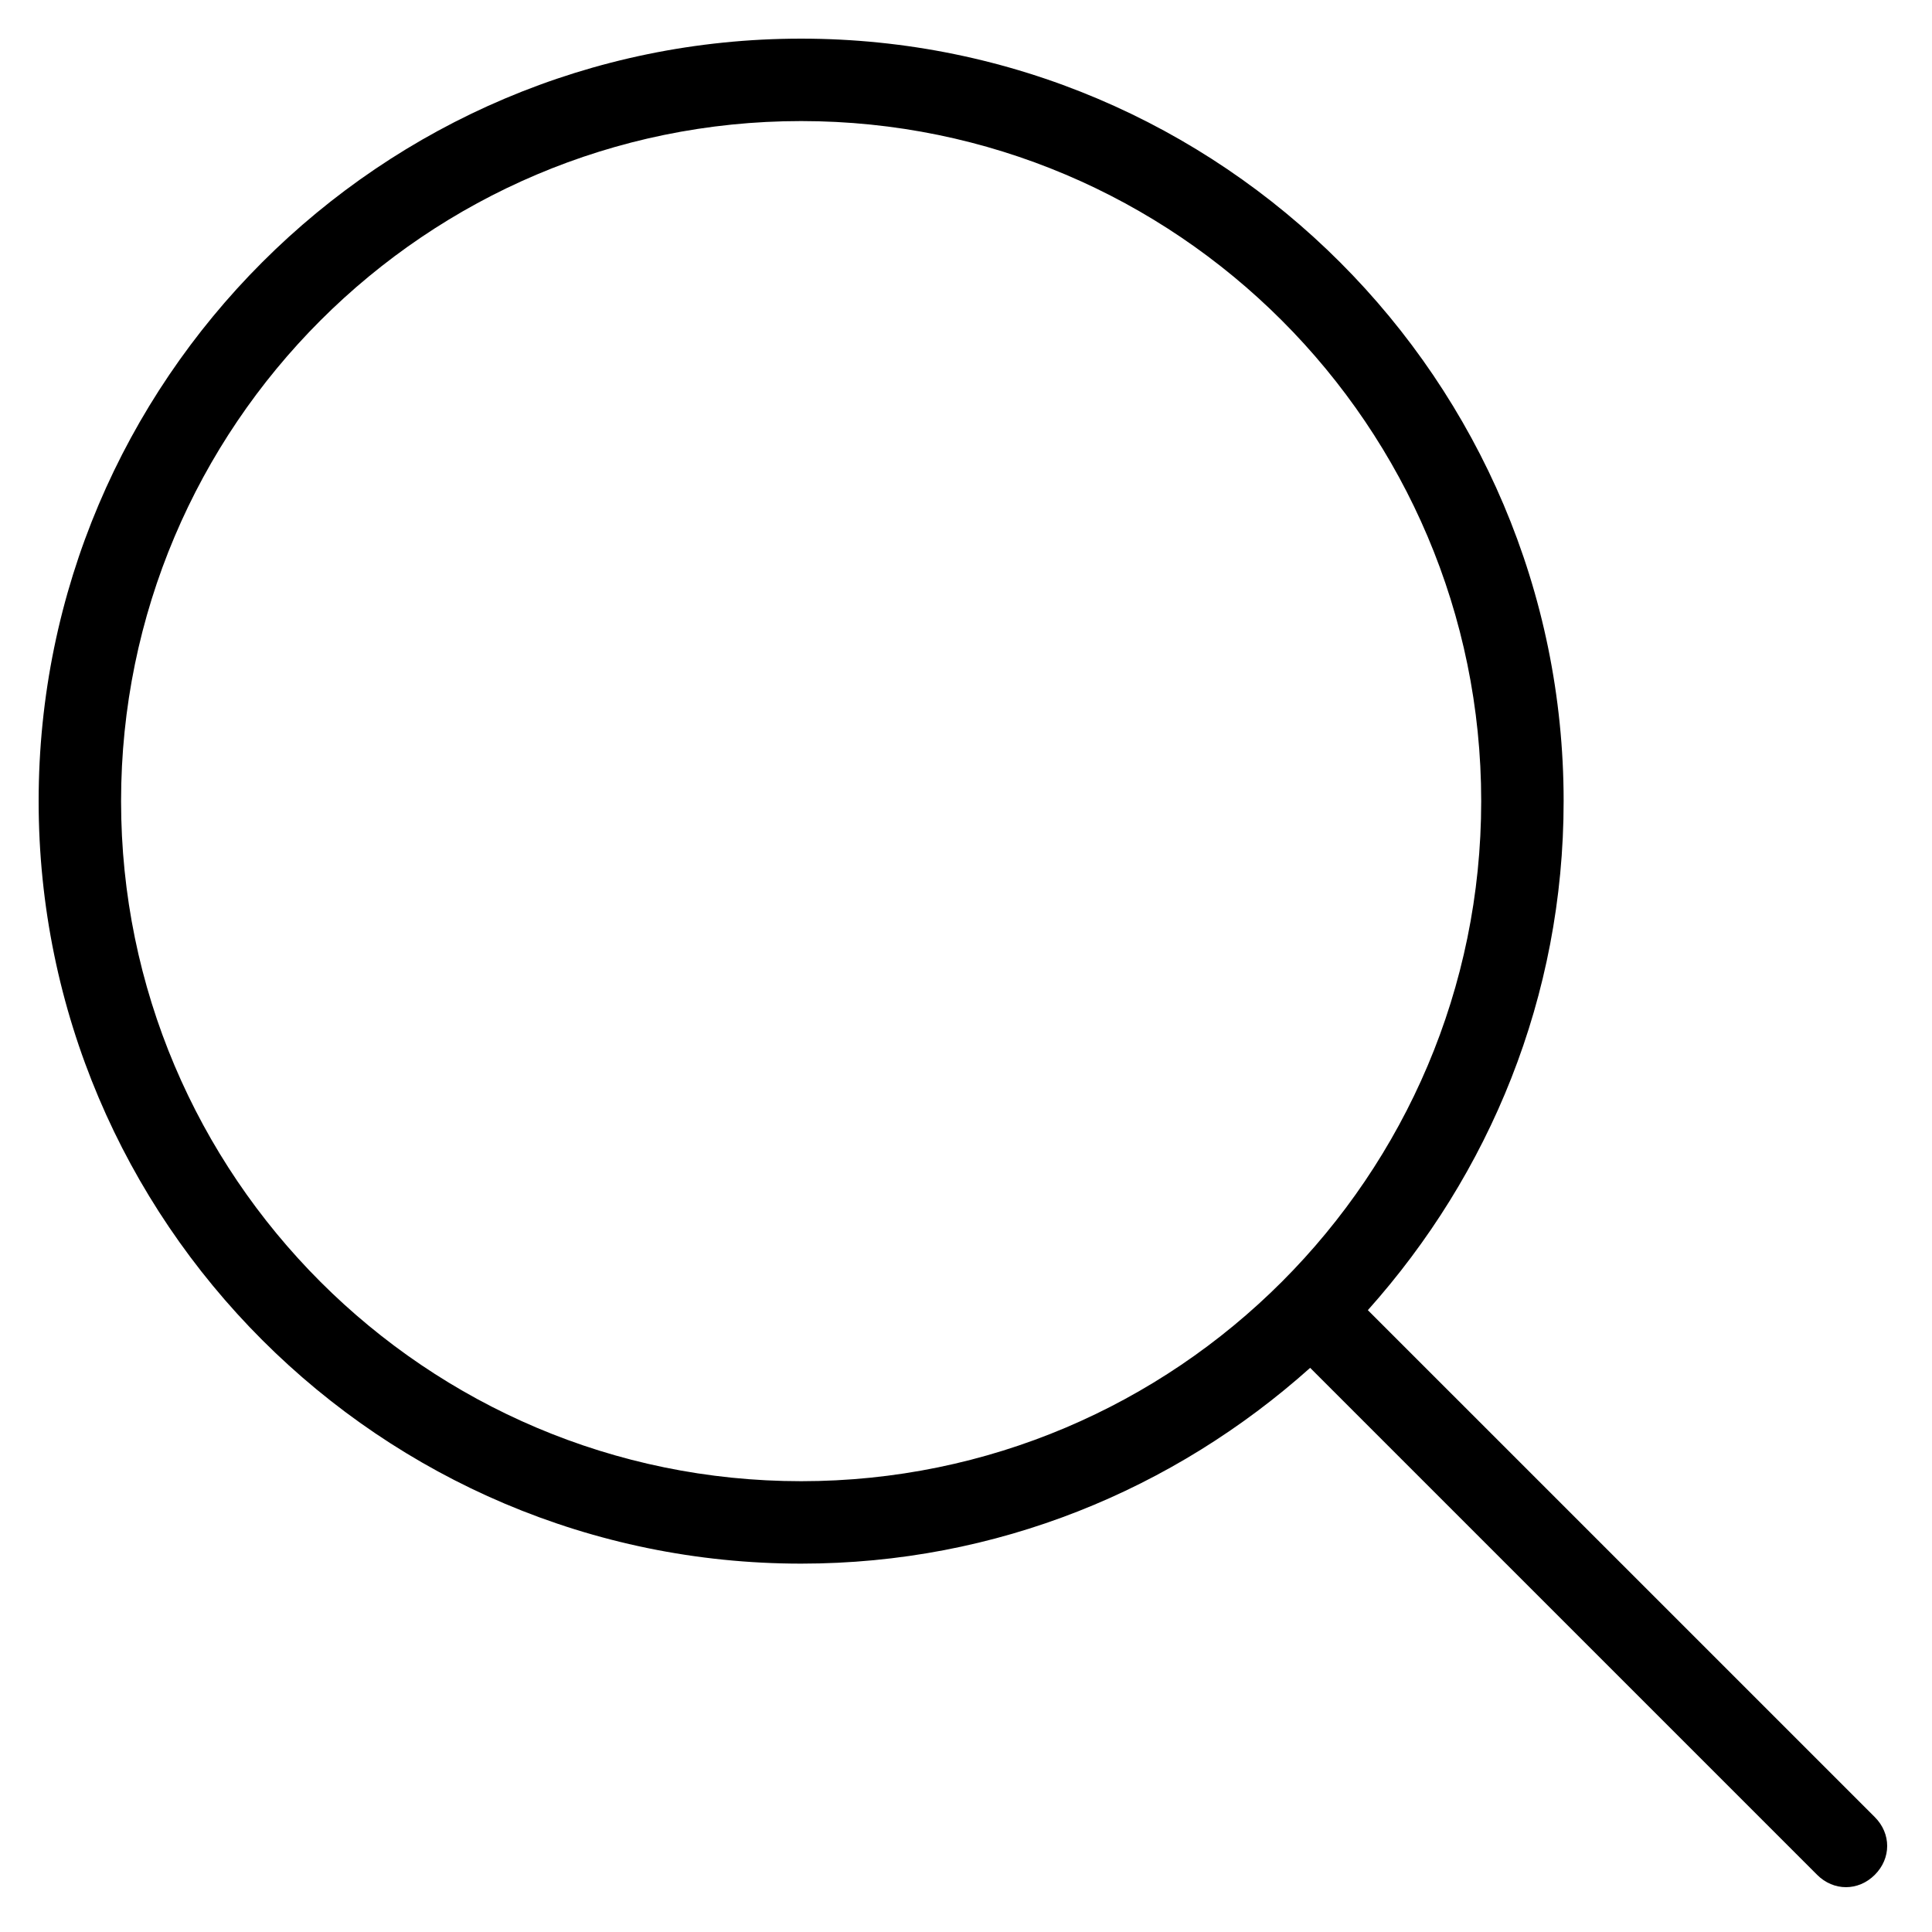
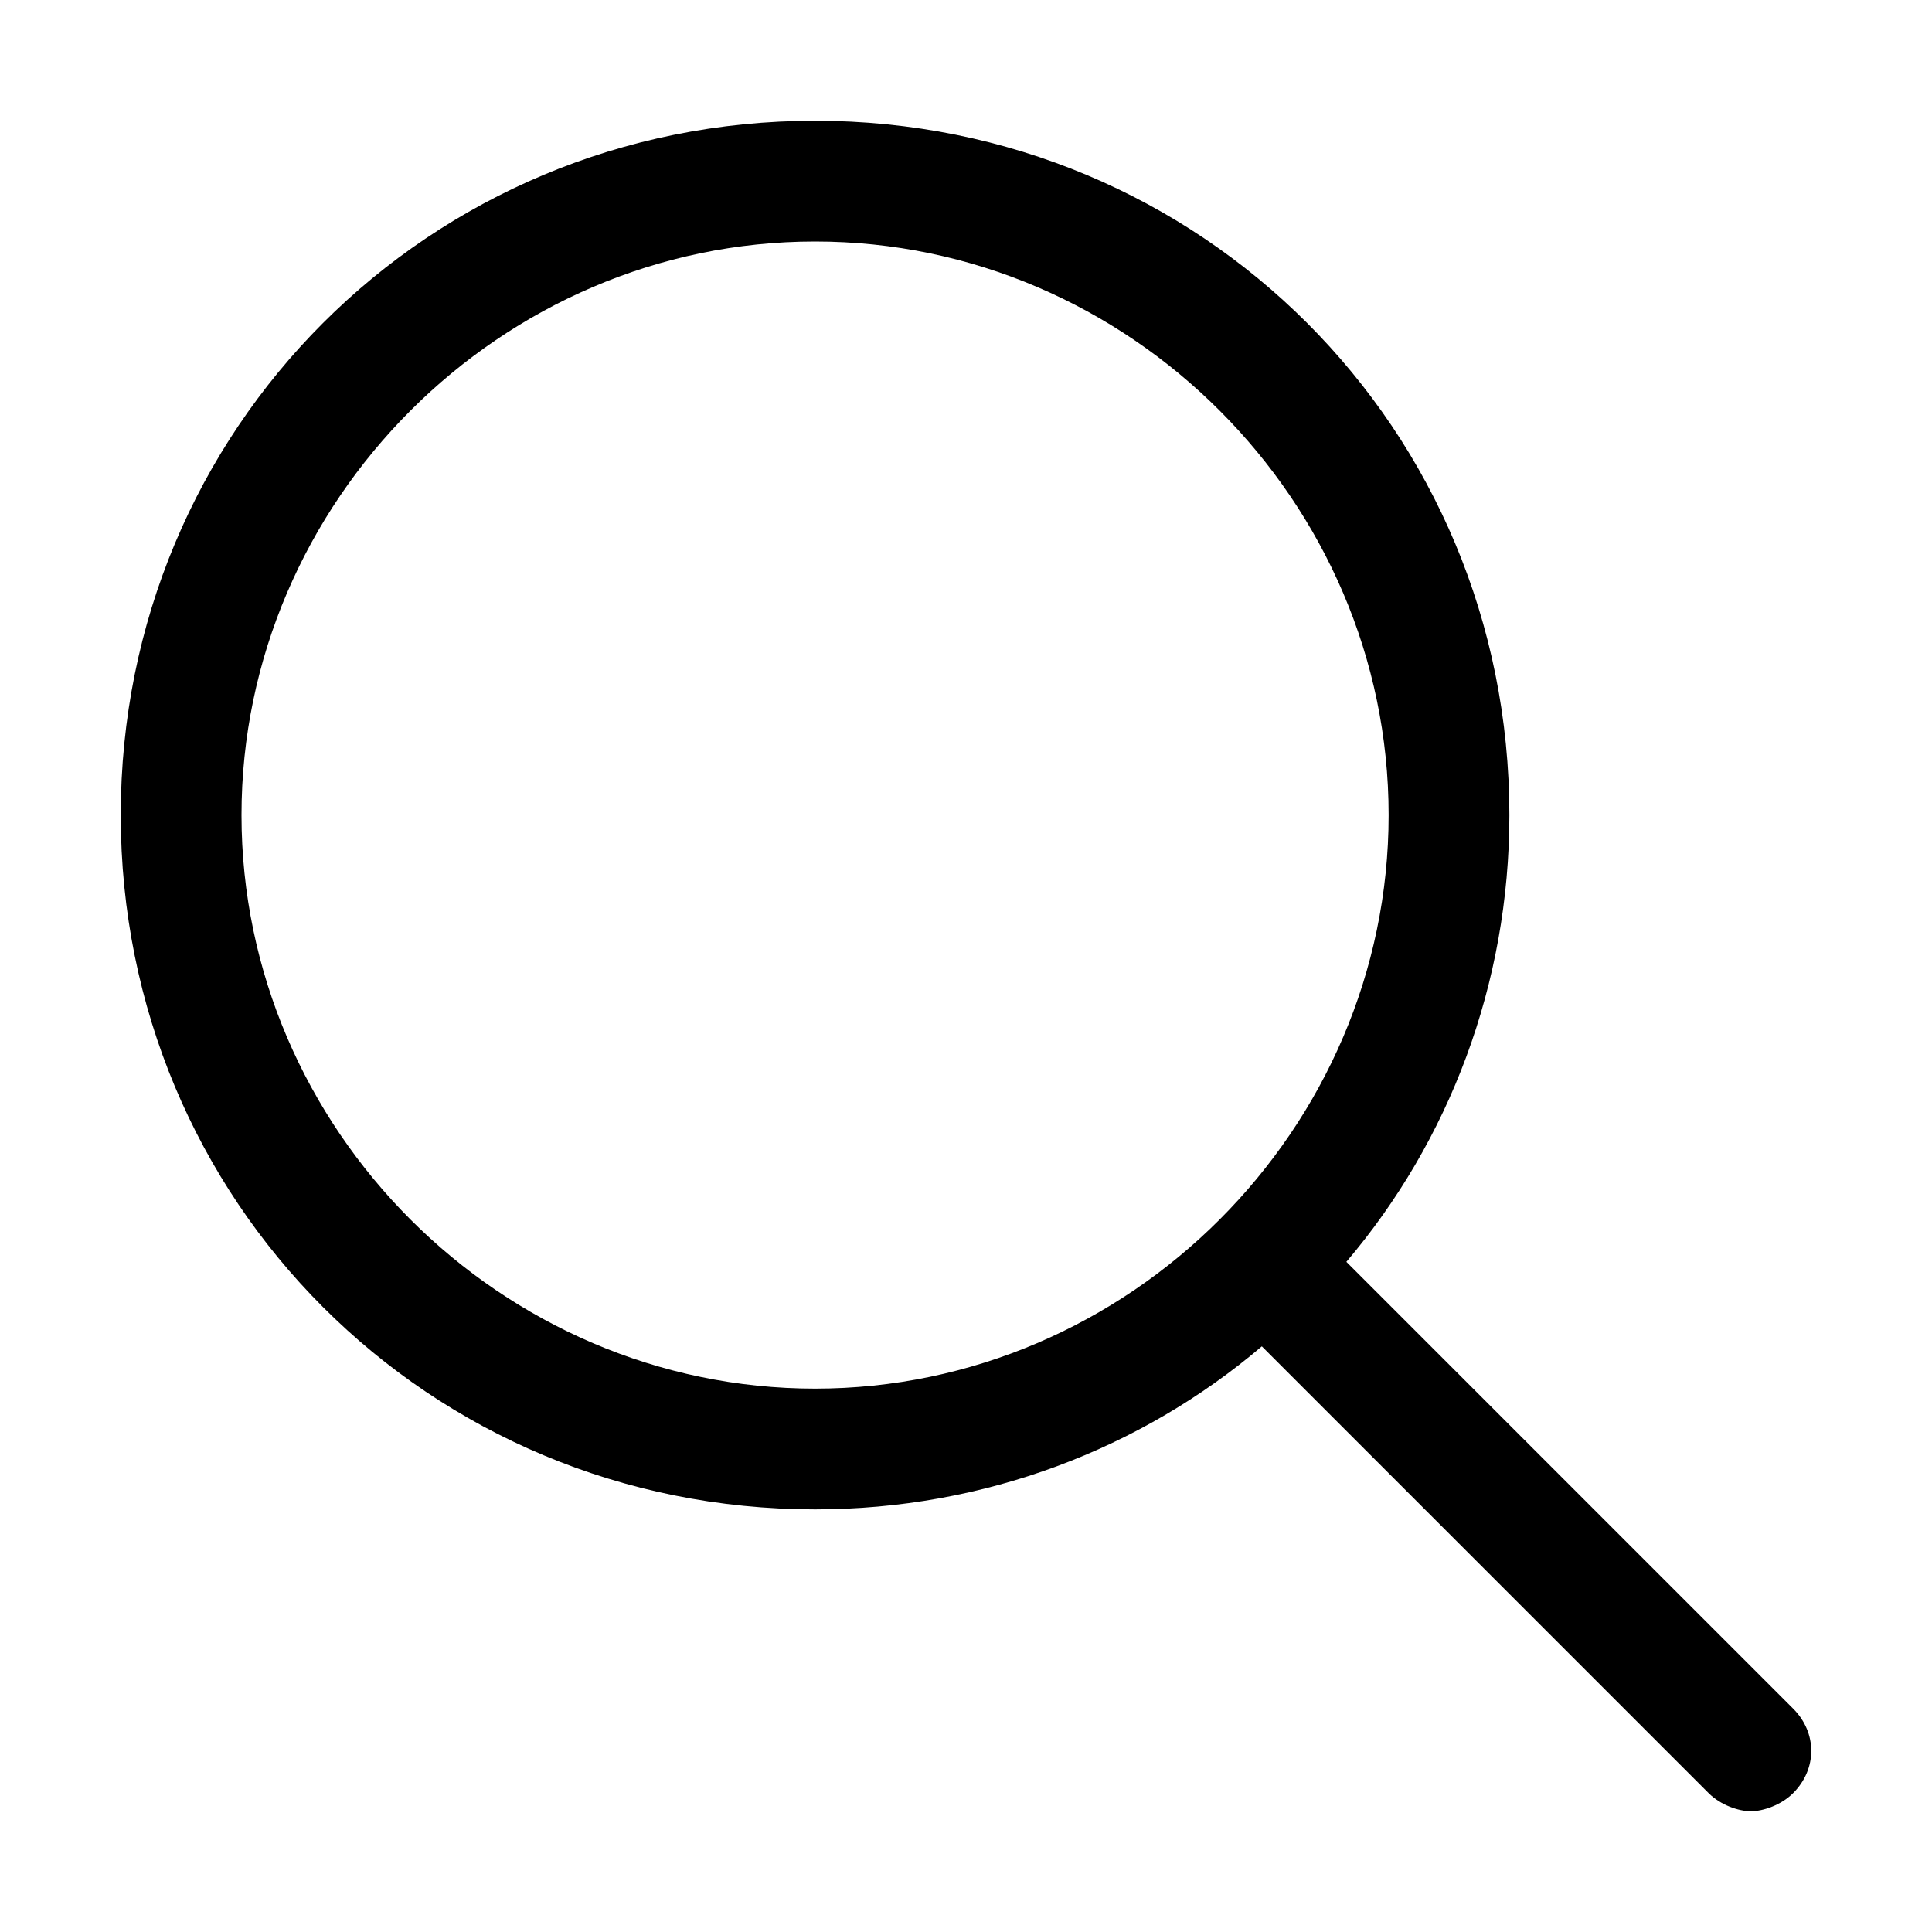
<svg xmlns="http://www.w3.org/2000/svg" width="512" height="512" viewBox="0 0 1024 1024">
-   <path d="M993.69 963.106 724.992 694.41c64.444-72.09 103.765-166.025 103.765-269.79 0-222.823-181.316-404.139-404.138-404.139S20.48 201.796 20.48 424.619s181.316 404.138 404.139 404.138c103.765 0 197.7-39.321 269.79-103.765L963.106 993.69c4.37 4.369 9.83 6.553 15.292 6.553s10.923-2.184 15.292-6.553c8.738-8.739 8.738-21.846 0-30.584m-569.071-178.04c-198.793 0-360.448-161.655-360.448-360.447S225.826 64.17 424.619 64.17s360.448 161.655 360.448 360.448S623.41 785.067 424.619 785.067z" />
+   <path d="M950.4 905.6 713.6 668.8C768 604.8 800 521.6 800 432c0-204.8-163.2-368-368-368S64 227.2 64 432s163.2 368 368 368c89.6 0 172.8-32 236.8-86.4l236.8 236.8c6.4 6.4 16 9.6 22.4 9.6s16-3.2 22.4-9.6c12.8-12.8 12.8-32 0-44.8M432 736c-166.4 0-304-137.6-304-304s137.6-304 304-304 304 137.6 304 304-137.6 304-304 304" />
</svg>
